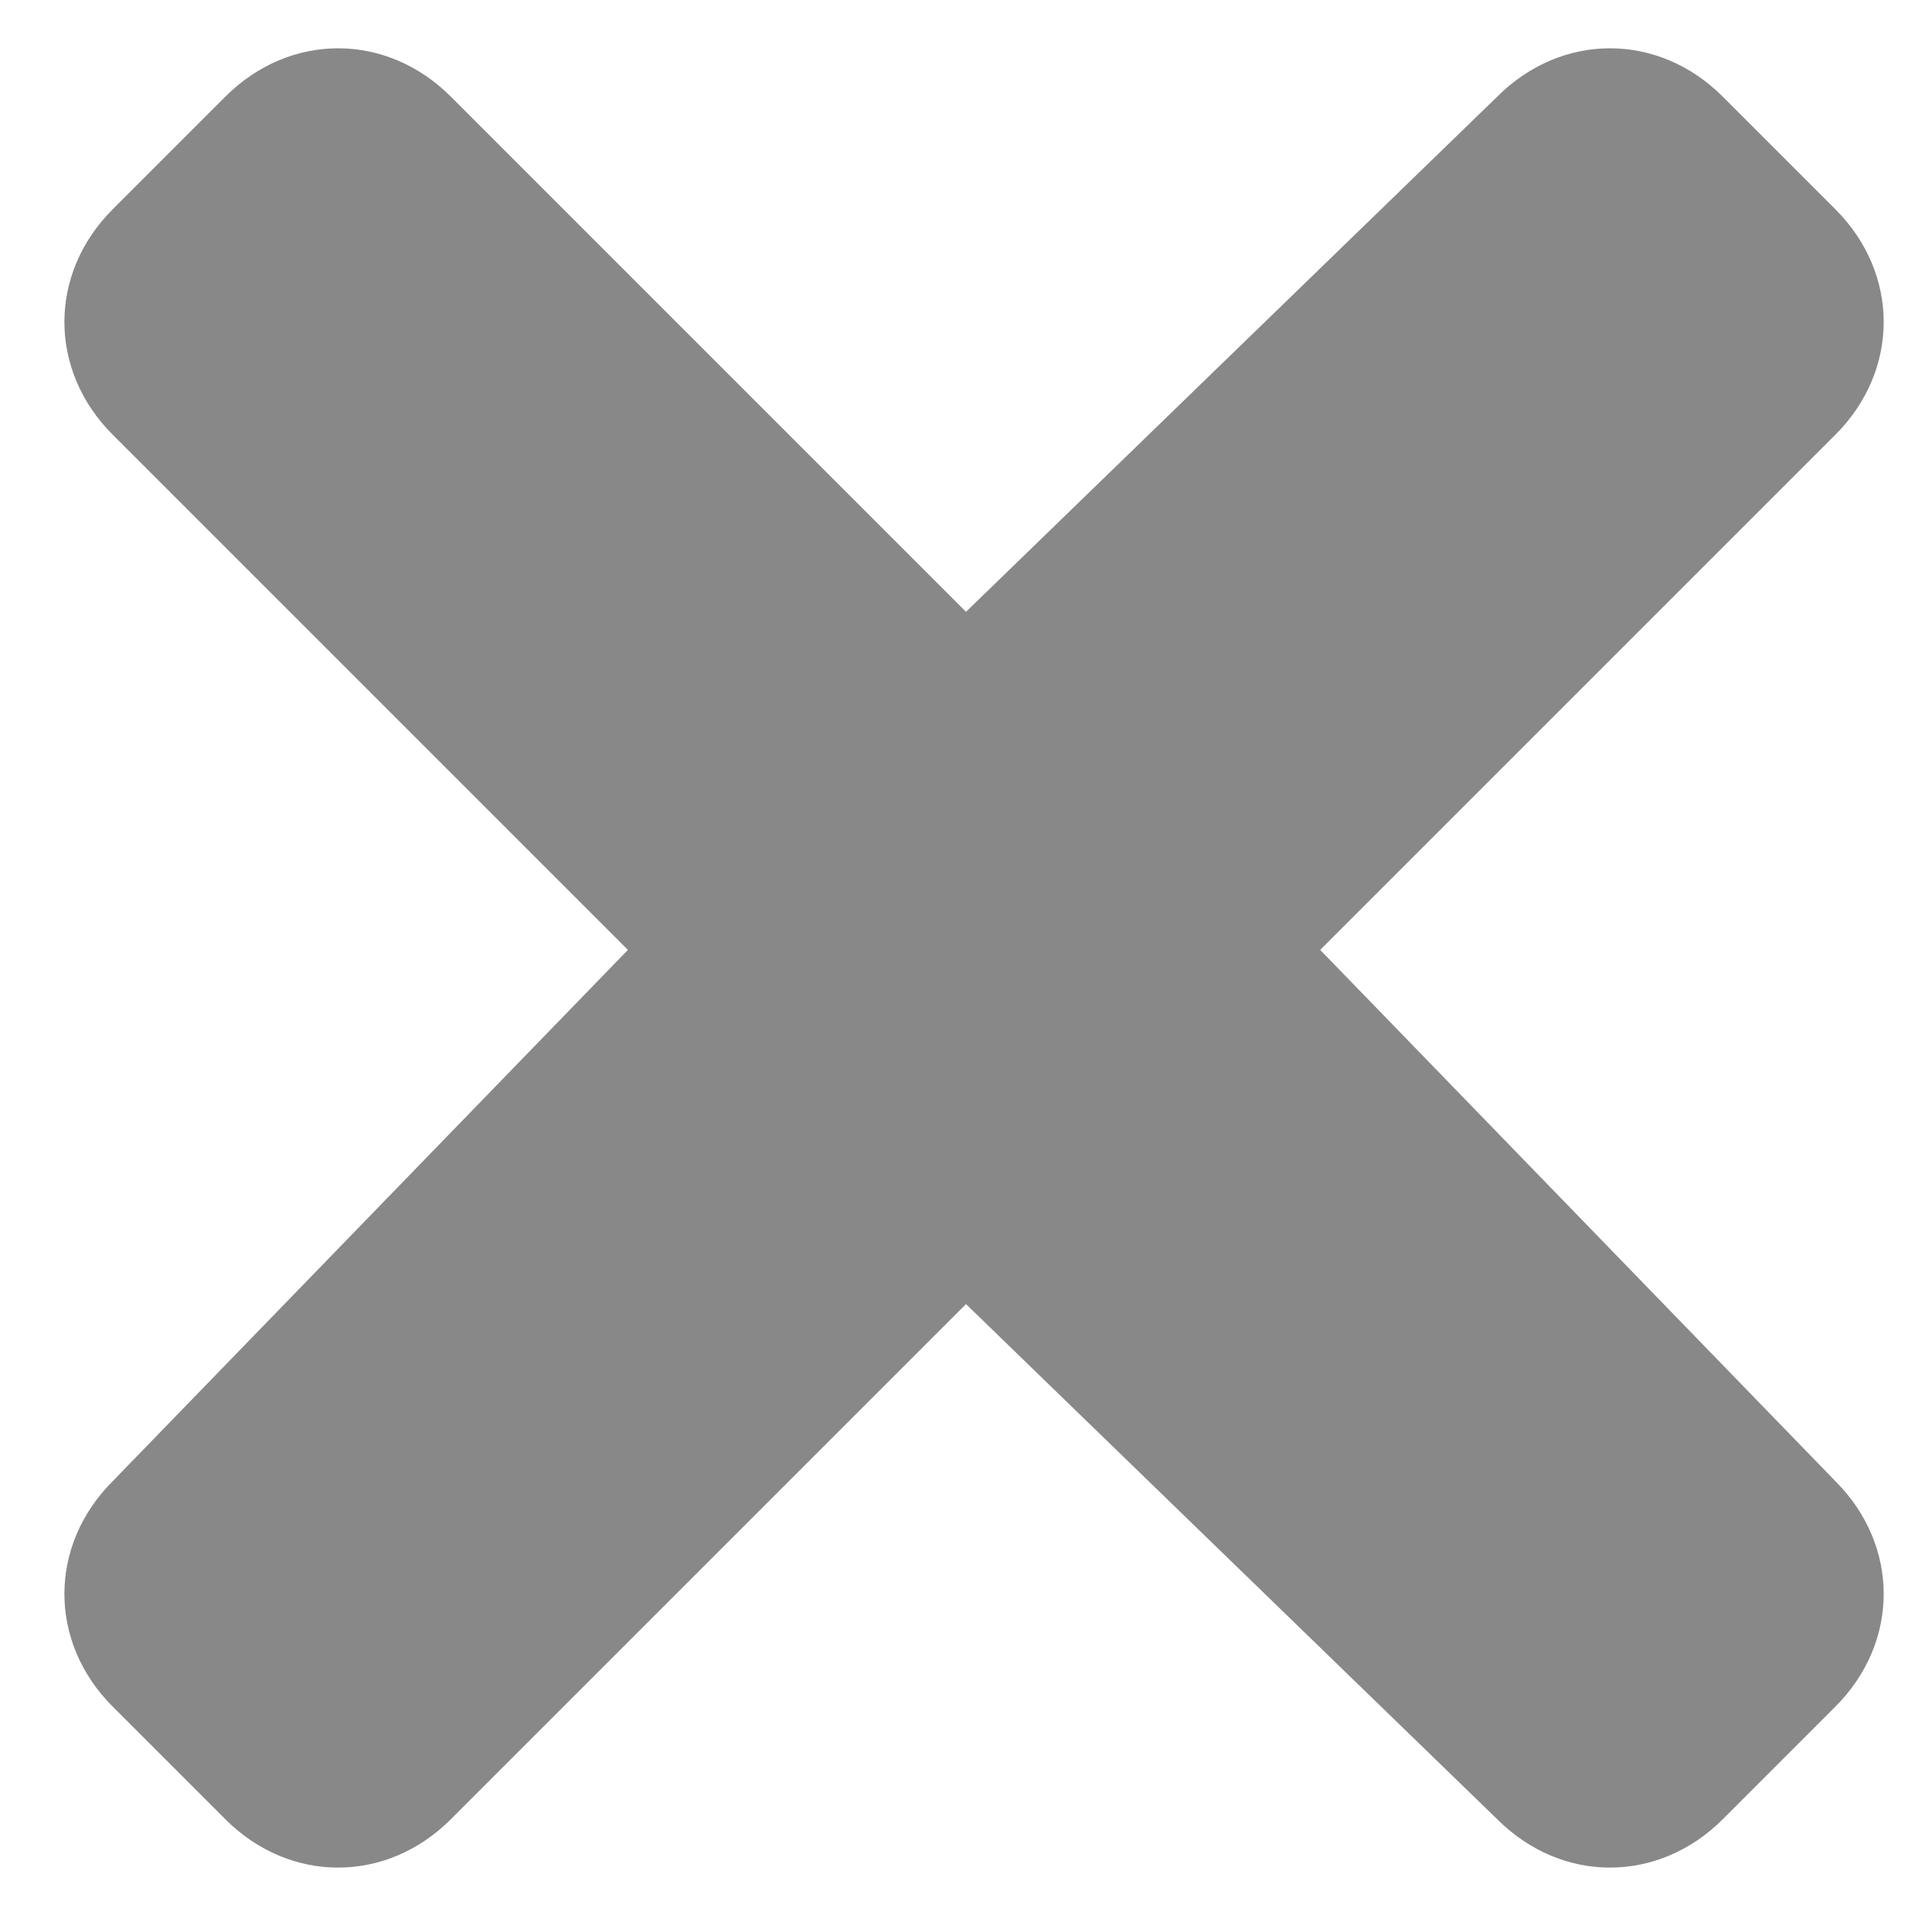
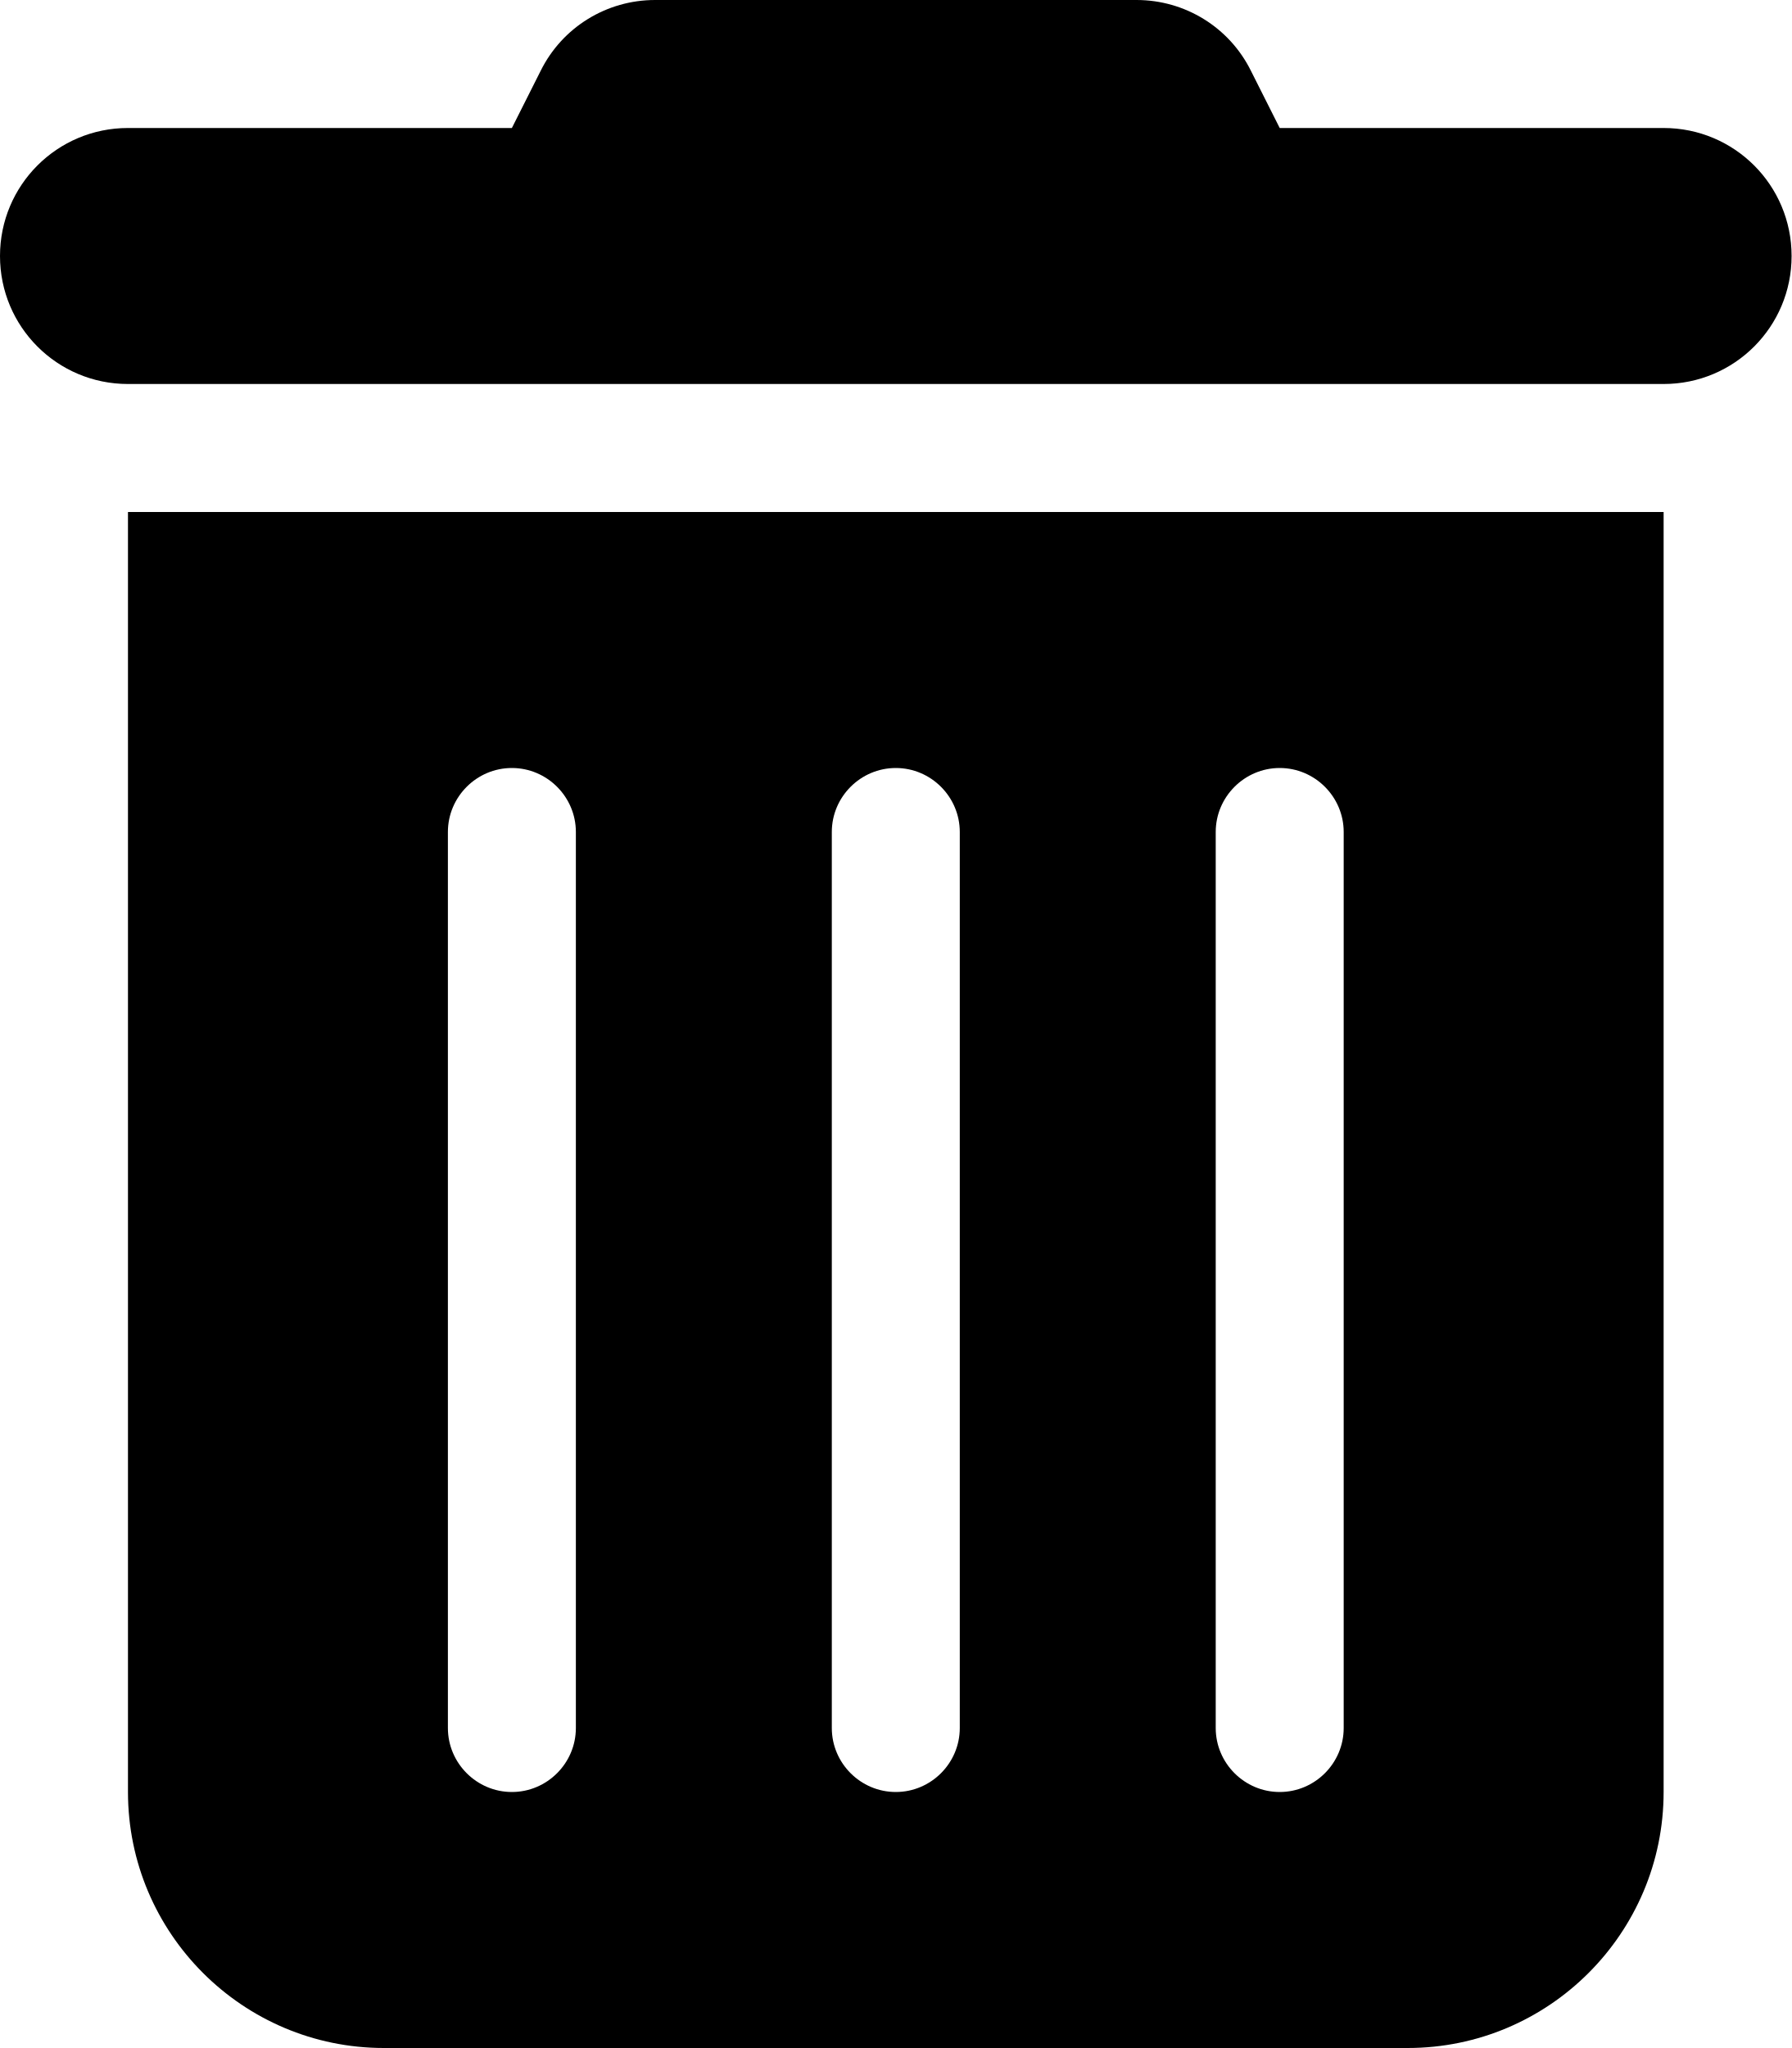
- <svg xmlns="http://www.w3.org/2000/svg" width="12" height="12" viewBox="-0.4 -0.3 12 12" preserveAspectRatio="xMinYMid meet" overflow="visible">
-   <path d="M7.8 5.6L11 2.4c.4-.4.4-1 0-1.4l-.7-.7c-.4-.4-1-.4-1.4 0L5.6 3.5 2.4.3C2-.1 1.4-.1 1 .3L.3 1c-.4.4-.4 1 0 1.4l3.2 3.2L.3 8.9c-.4.4-.4 1 0 1.4l.7.7c.4.4 1 .4 1.4 0l3.2-3.2L8.9 11c.4.4 1 .4 1.4 0l.7-.7c.4-.4.4-1 0-1.4L7.8 5.6z" fill="#888" />
+ <svg xmlns="http://www.w3.org/2000/svg" viewBox="0 0 448 512" preserveAspectRatio="xMinYMid meet">
+   <path d="M135.2 17.7C140.6 6.8 151.7 0 163.8 0H284.2c12.1 0 23.2 6.8 28.6 17.7L320 32h96c17.7 0 32 14.3 32 32s-14.3 32-32 32H32C14.3 96 0 81.7 0 64S14.3 32 32 32h96l7.2-14.3zM32 128H416V448c0 35.3-28.7 64-64 64H96c-35.3 0-64-28.7-64-64V128zm96 64c-8.8 0-16 7.2-16 16V432c0 8.8 7.2 16 16 16s16-7.2 16-16V208c0-8.8-7.2-16-16-16zm96 0c-8.8 0-16 7.2-16 16V432c0 8.8 7.2 16 16 16s16-7.2 16-16V208c0-8.8-7.2-16-16-16zm96 0c-8.8 0-16 7.2-16 16V432c0 8.8 7.2 16 16 16s16-7.2 16-16V208c0-8.8-7.2-16-16-16z" />
</svg>
